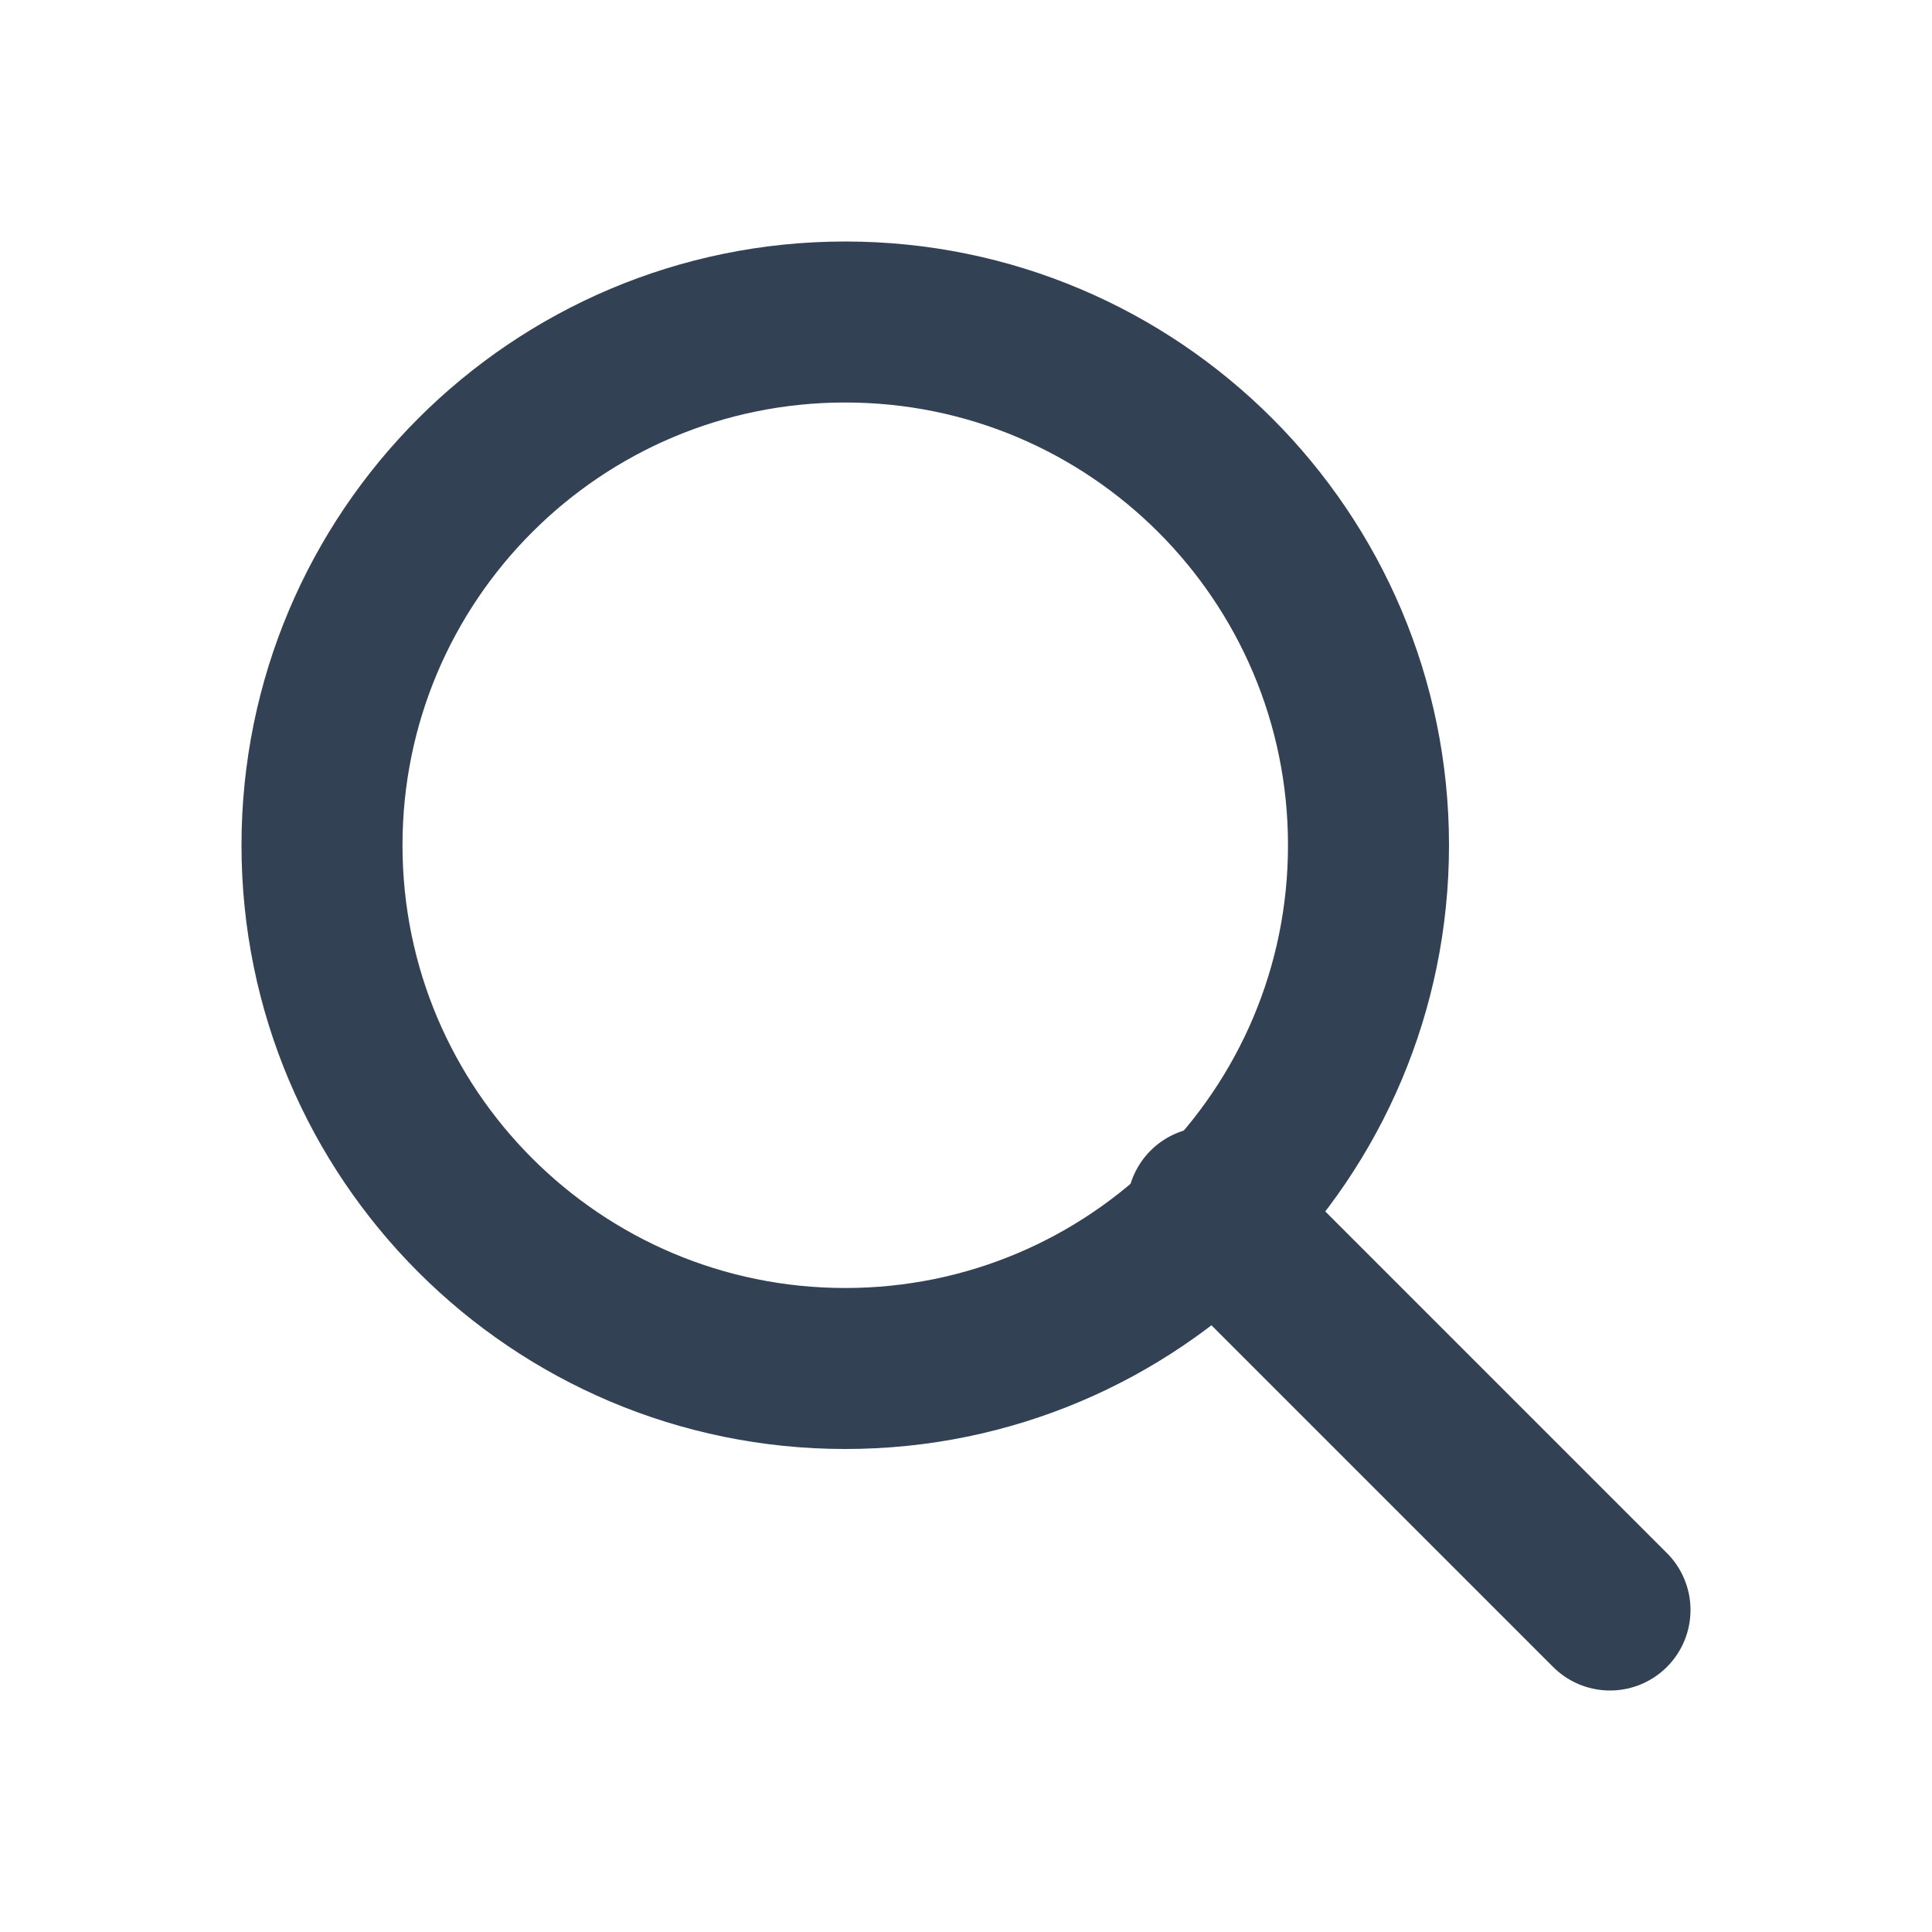
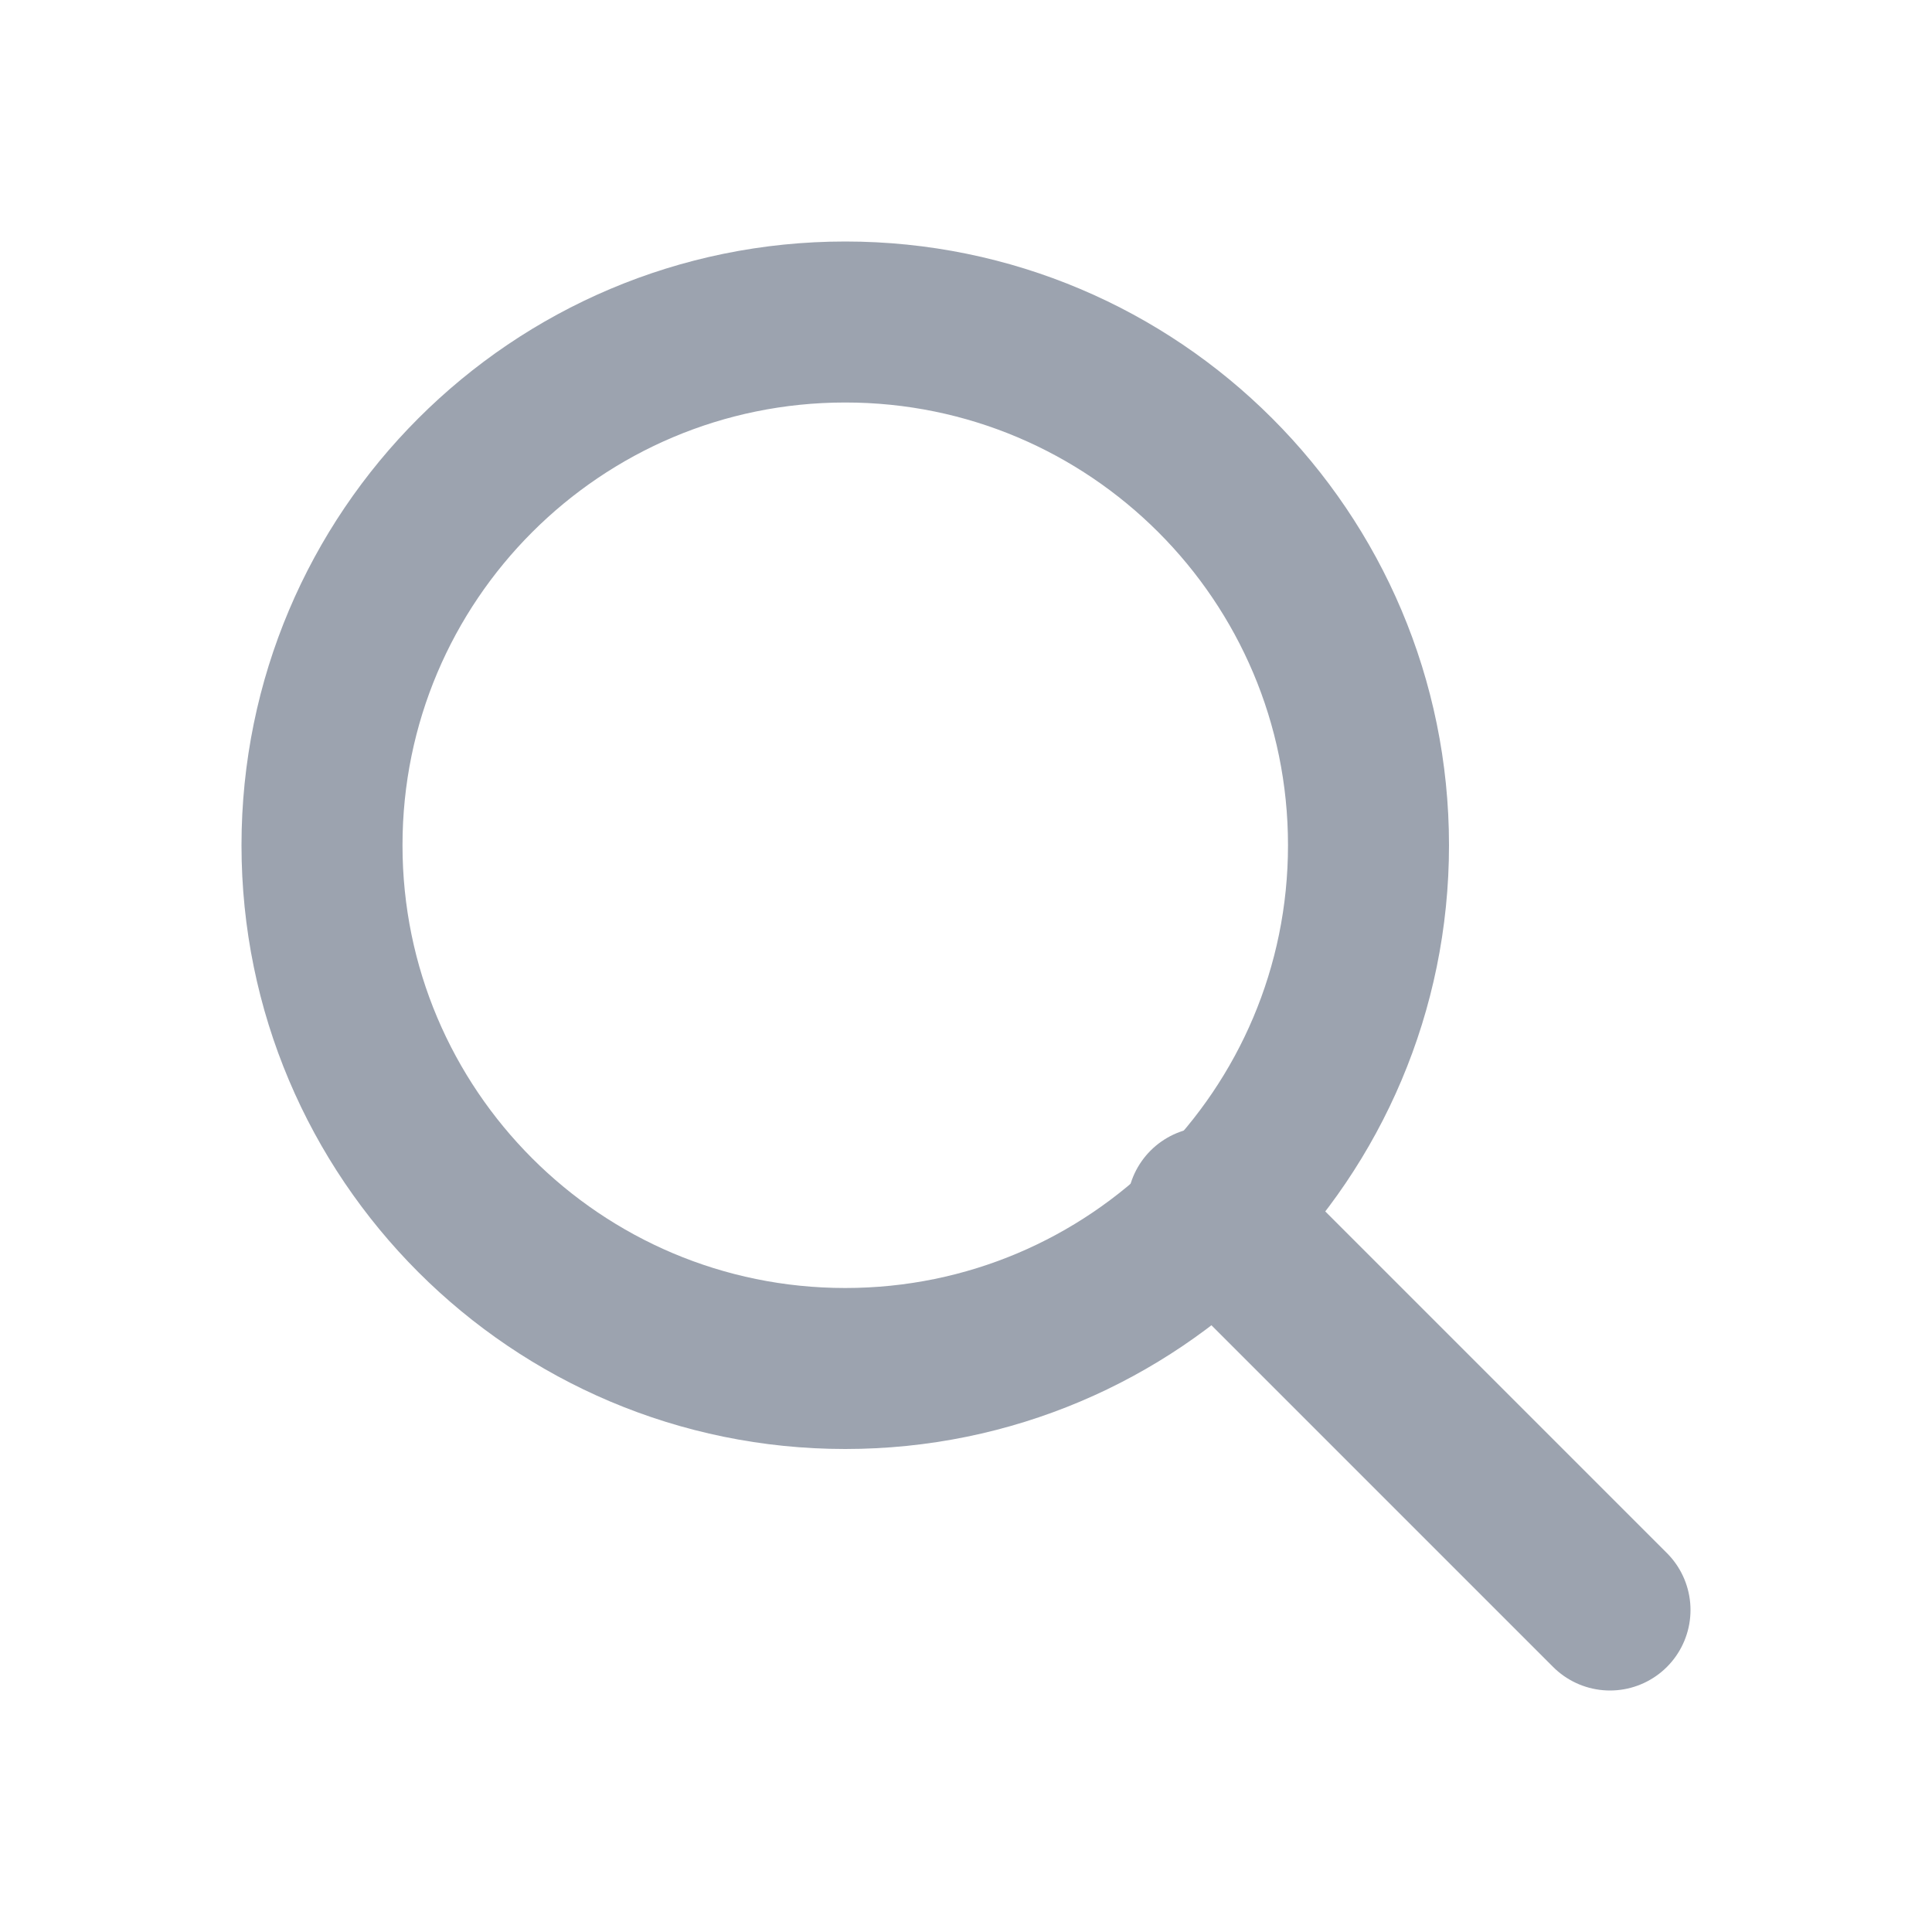
<svg xmlns="http://www.w3.org/2000/svg" width="24" height="24" viewBox="0 0 24 24" fill="none">
-   <circle cx="10.5" cy="10.5" r="6.5" stroke="#334155" stroke-width="2" />
-   <path d="M15 15L20 20" stroke="#334155" stroke-width="2" stroke-linecap="round" />
+   <circle cx="10.5" cy="10.5" r="6.5" stroke="#9CA3AF" stroke-width="2" />
+   <path d="M15 15L20 20" stroke="#9CA3AF" stroke-width="2" stroke-linecap="round" />
</svg>
